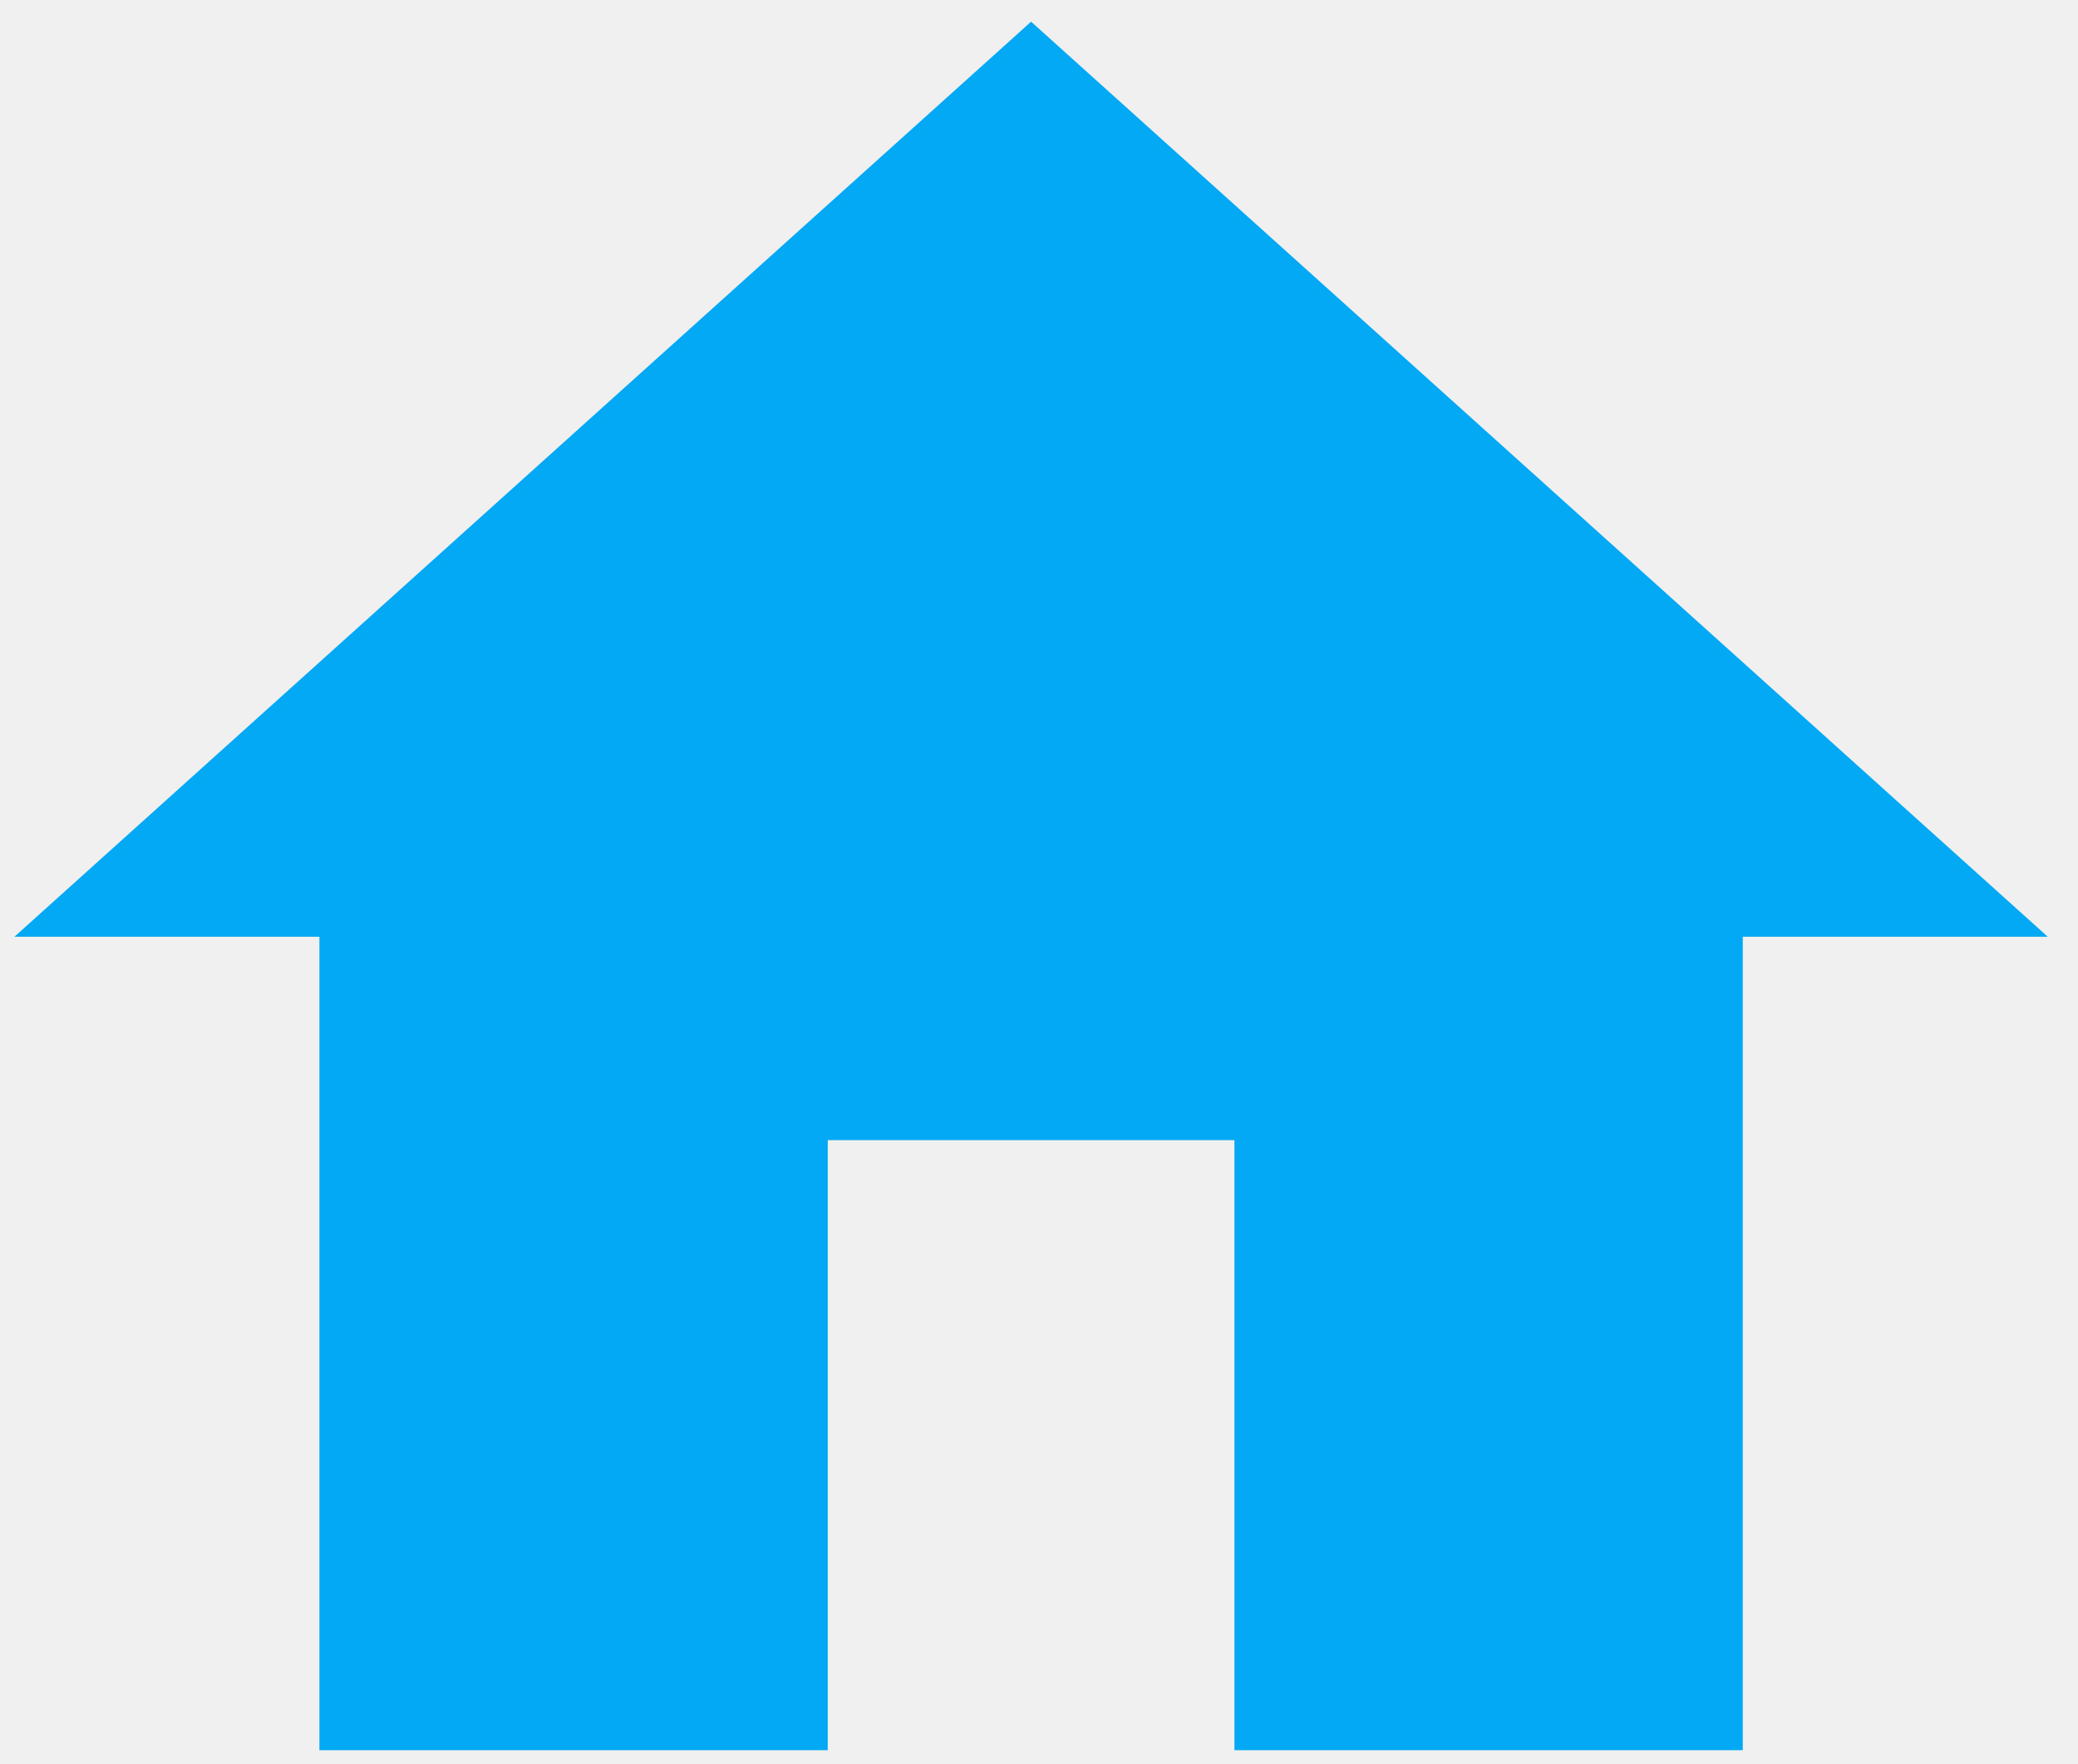
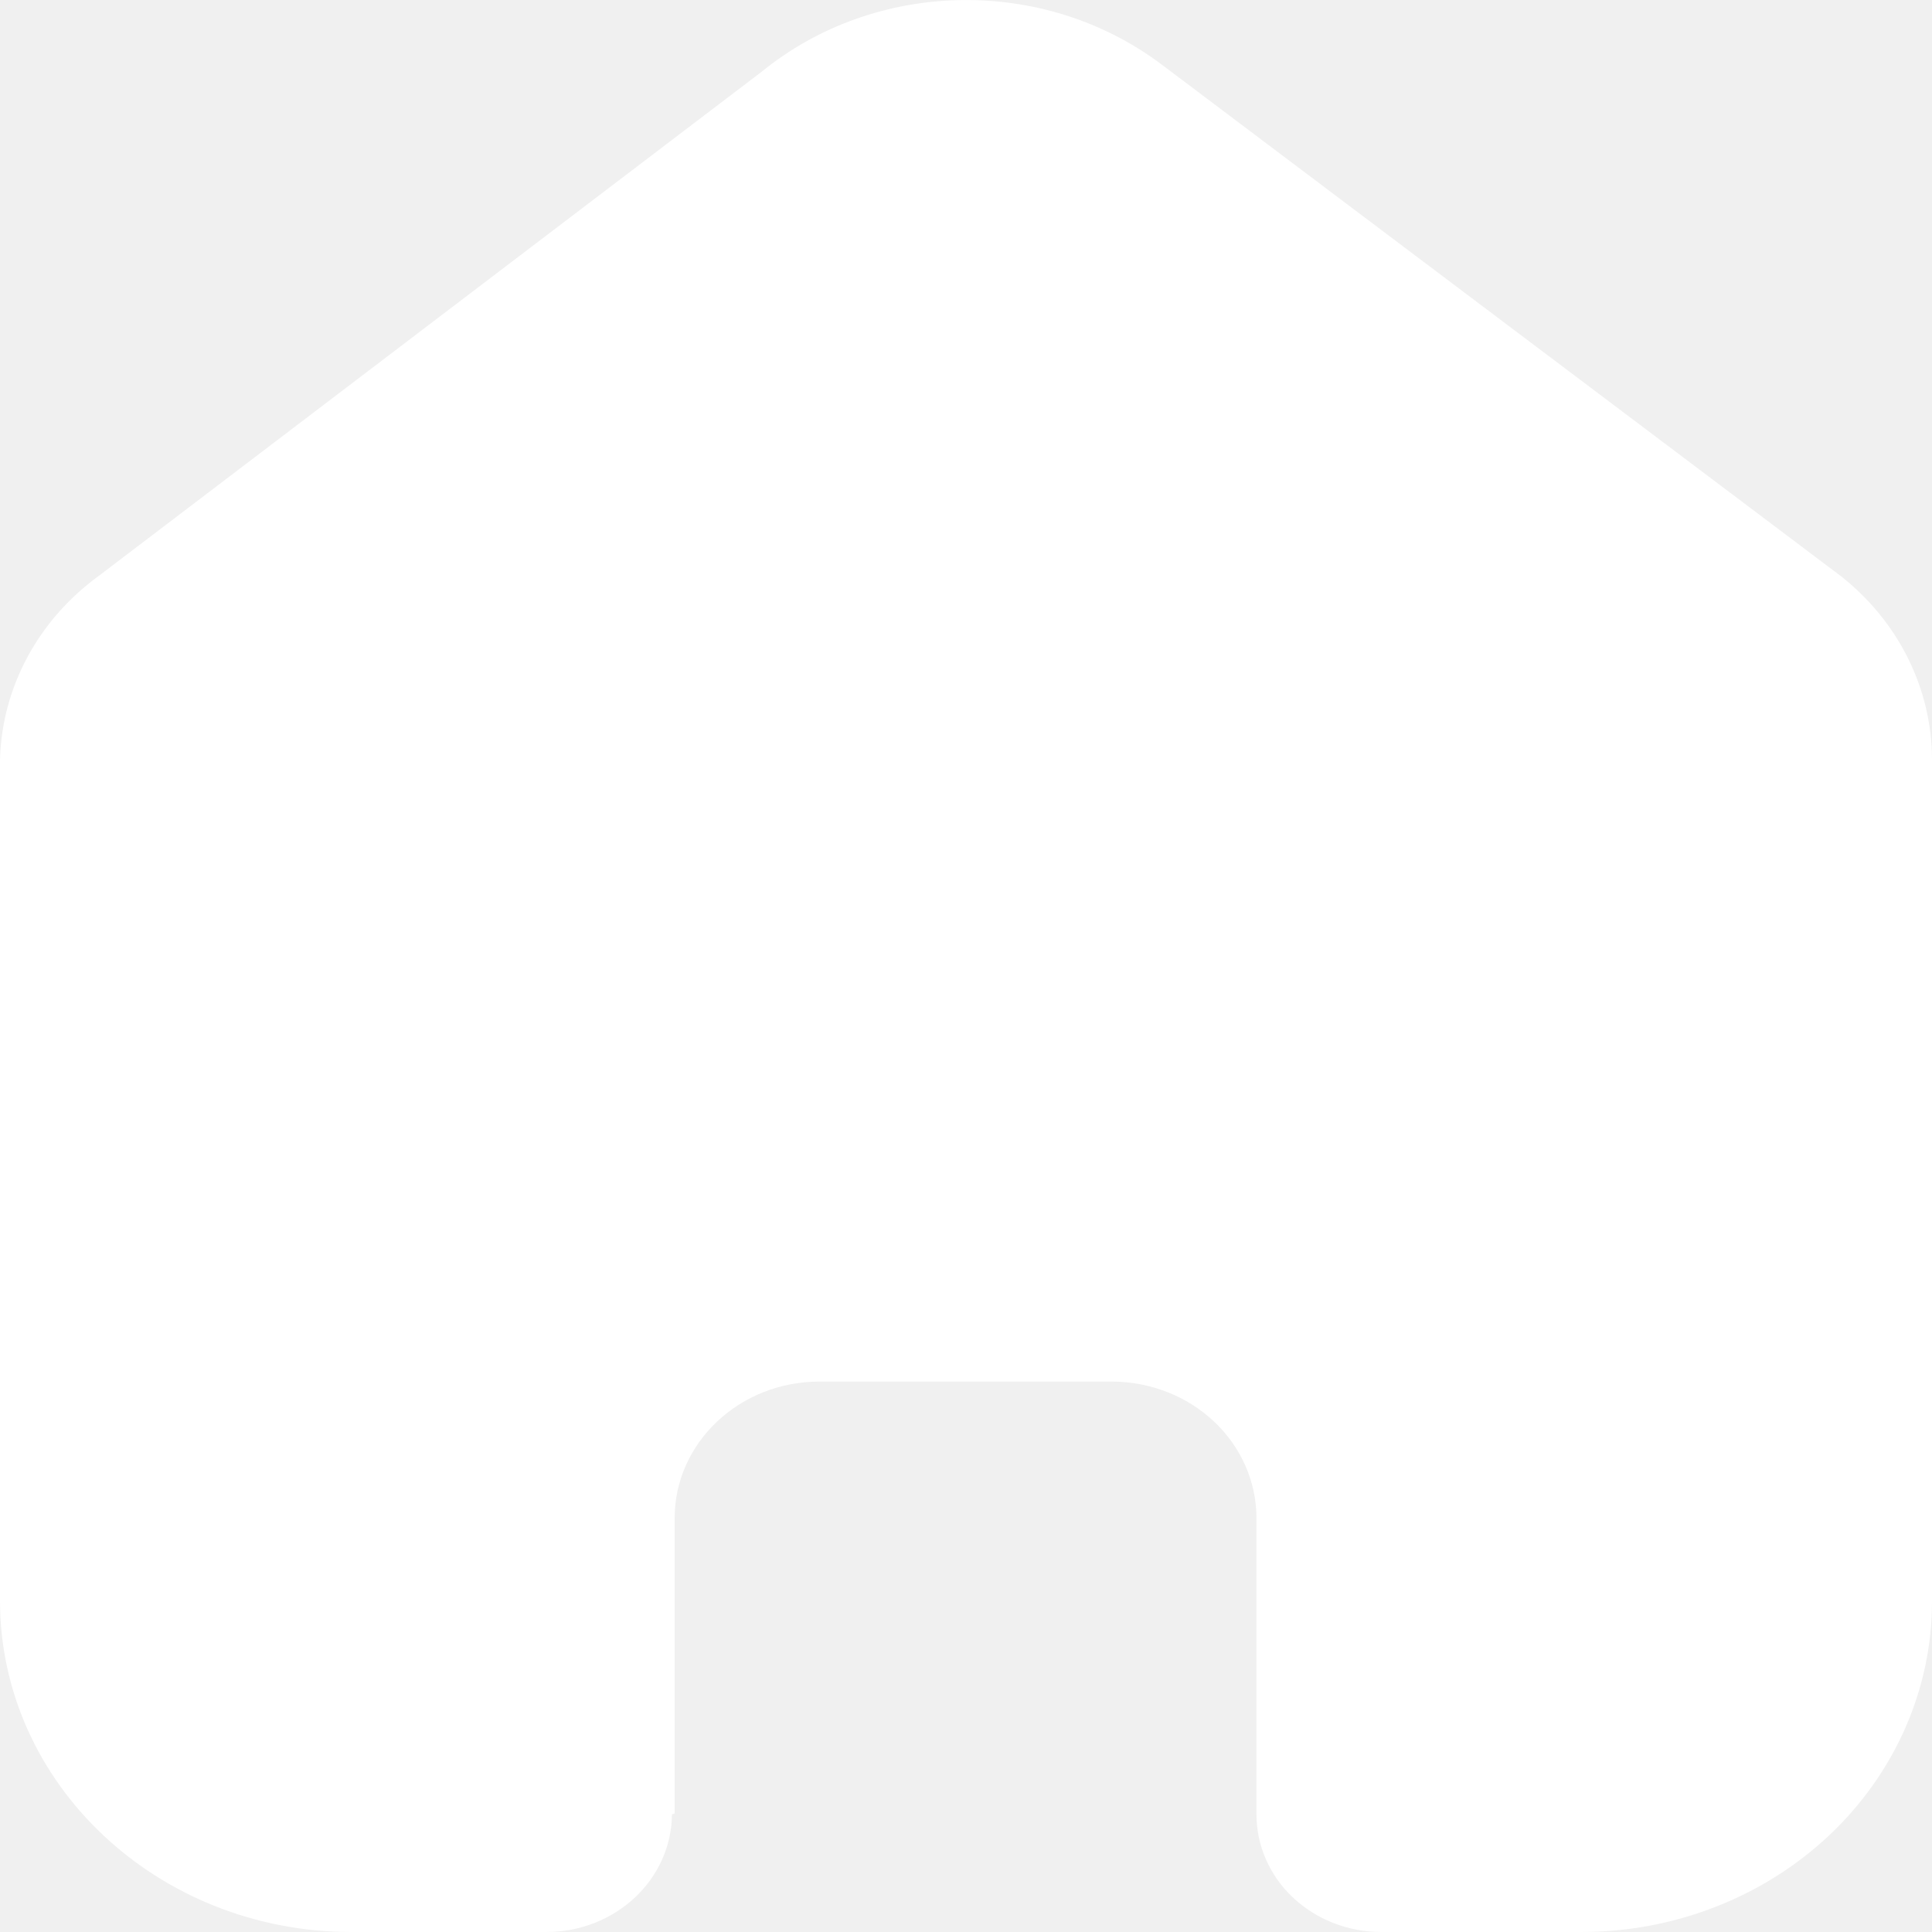
- <svg xmlns="http://www.w3.org/2000/svg" width="66" height="56" viewBox="0 0 66 56" fill="none">
-   <path d="M26.29 55.583V36.208H39.207V55.583H55.353V29.75H65.04L32.749 0.688L0.457 29.75H10.145V55.583H26.29Z" fill="#03A9F4" />
+ <svg xmlns="http://www.w3.org/2000/svg" width="20" height="20" viewBox="0 0 20 20" fill="none">
+   <path d="M6.984 18.773V15.716C6.984 14.935 7.655 14.302 8.483 14.302H11.508C11.905 14.302 12.287 14.451 12.568 14.716C12.849 14.981 13.007 15.341 13.007 15.716V18.773C13.004 19.098 13.139 19.41 13.381 19.64C13.624 19.87 13.954 20 14.298 20H16.362C17.326 20.002 18.251 19.643 18.934 19.001C19.616 18.359 20 17.487 20 16.578V7.867C20 7.132 19.655 6.436 19.058 5.965L12.036 0.676C10.814 -0.251 9.064 -0.221 7.879 0.747L1.018 5.965C0.392 6.422 0.018 7.121 0 7.867V16.569C0 18.464 1.629 20 3.638 20H5.655C6.37 20 6.951 19.456 6.956 18.782L6.984 18.773Z" fill="white" />
</svg>
